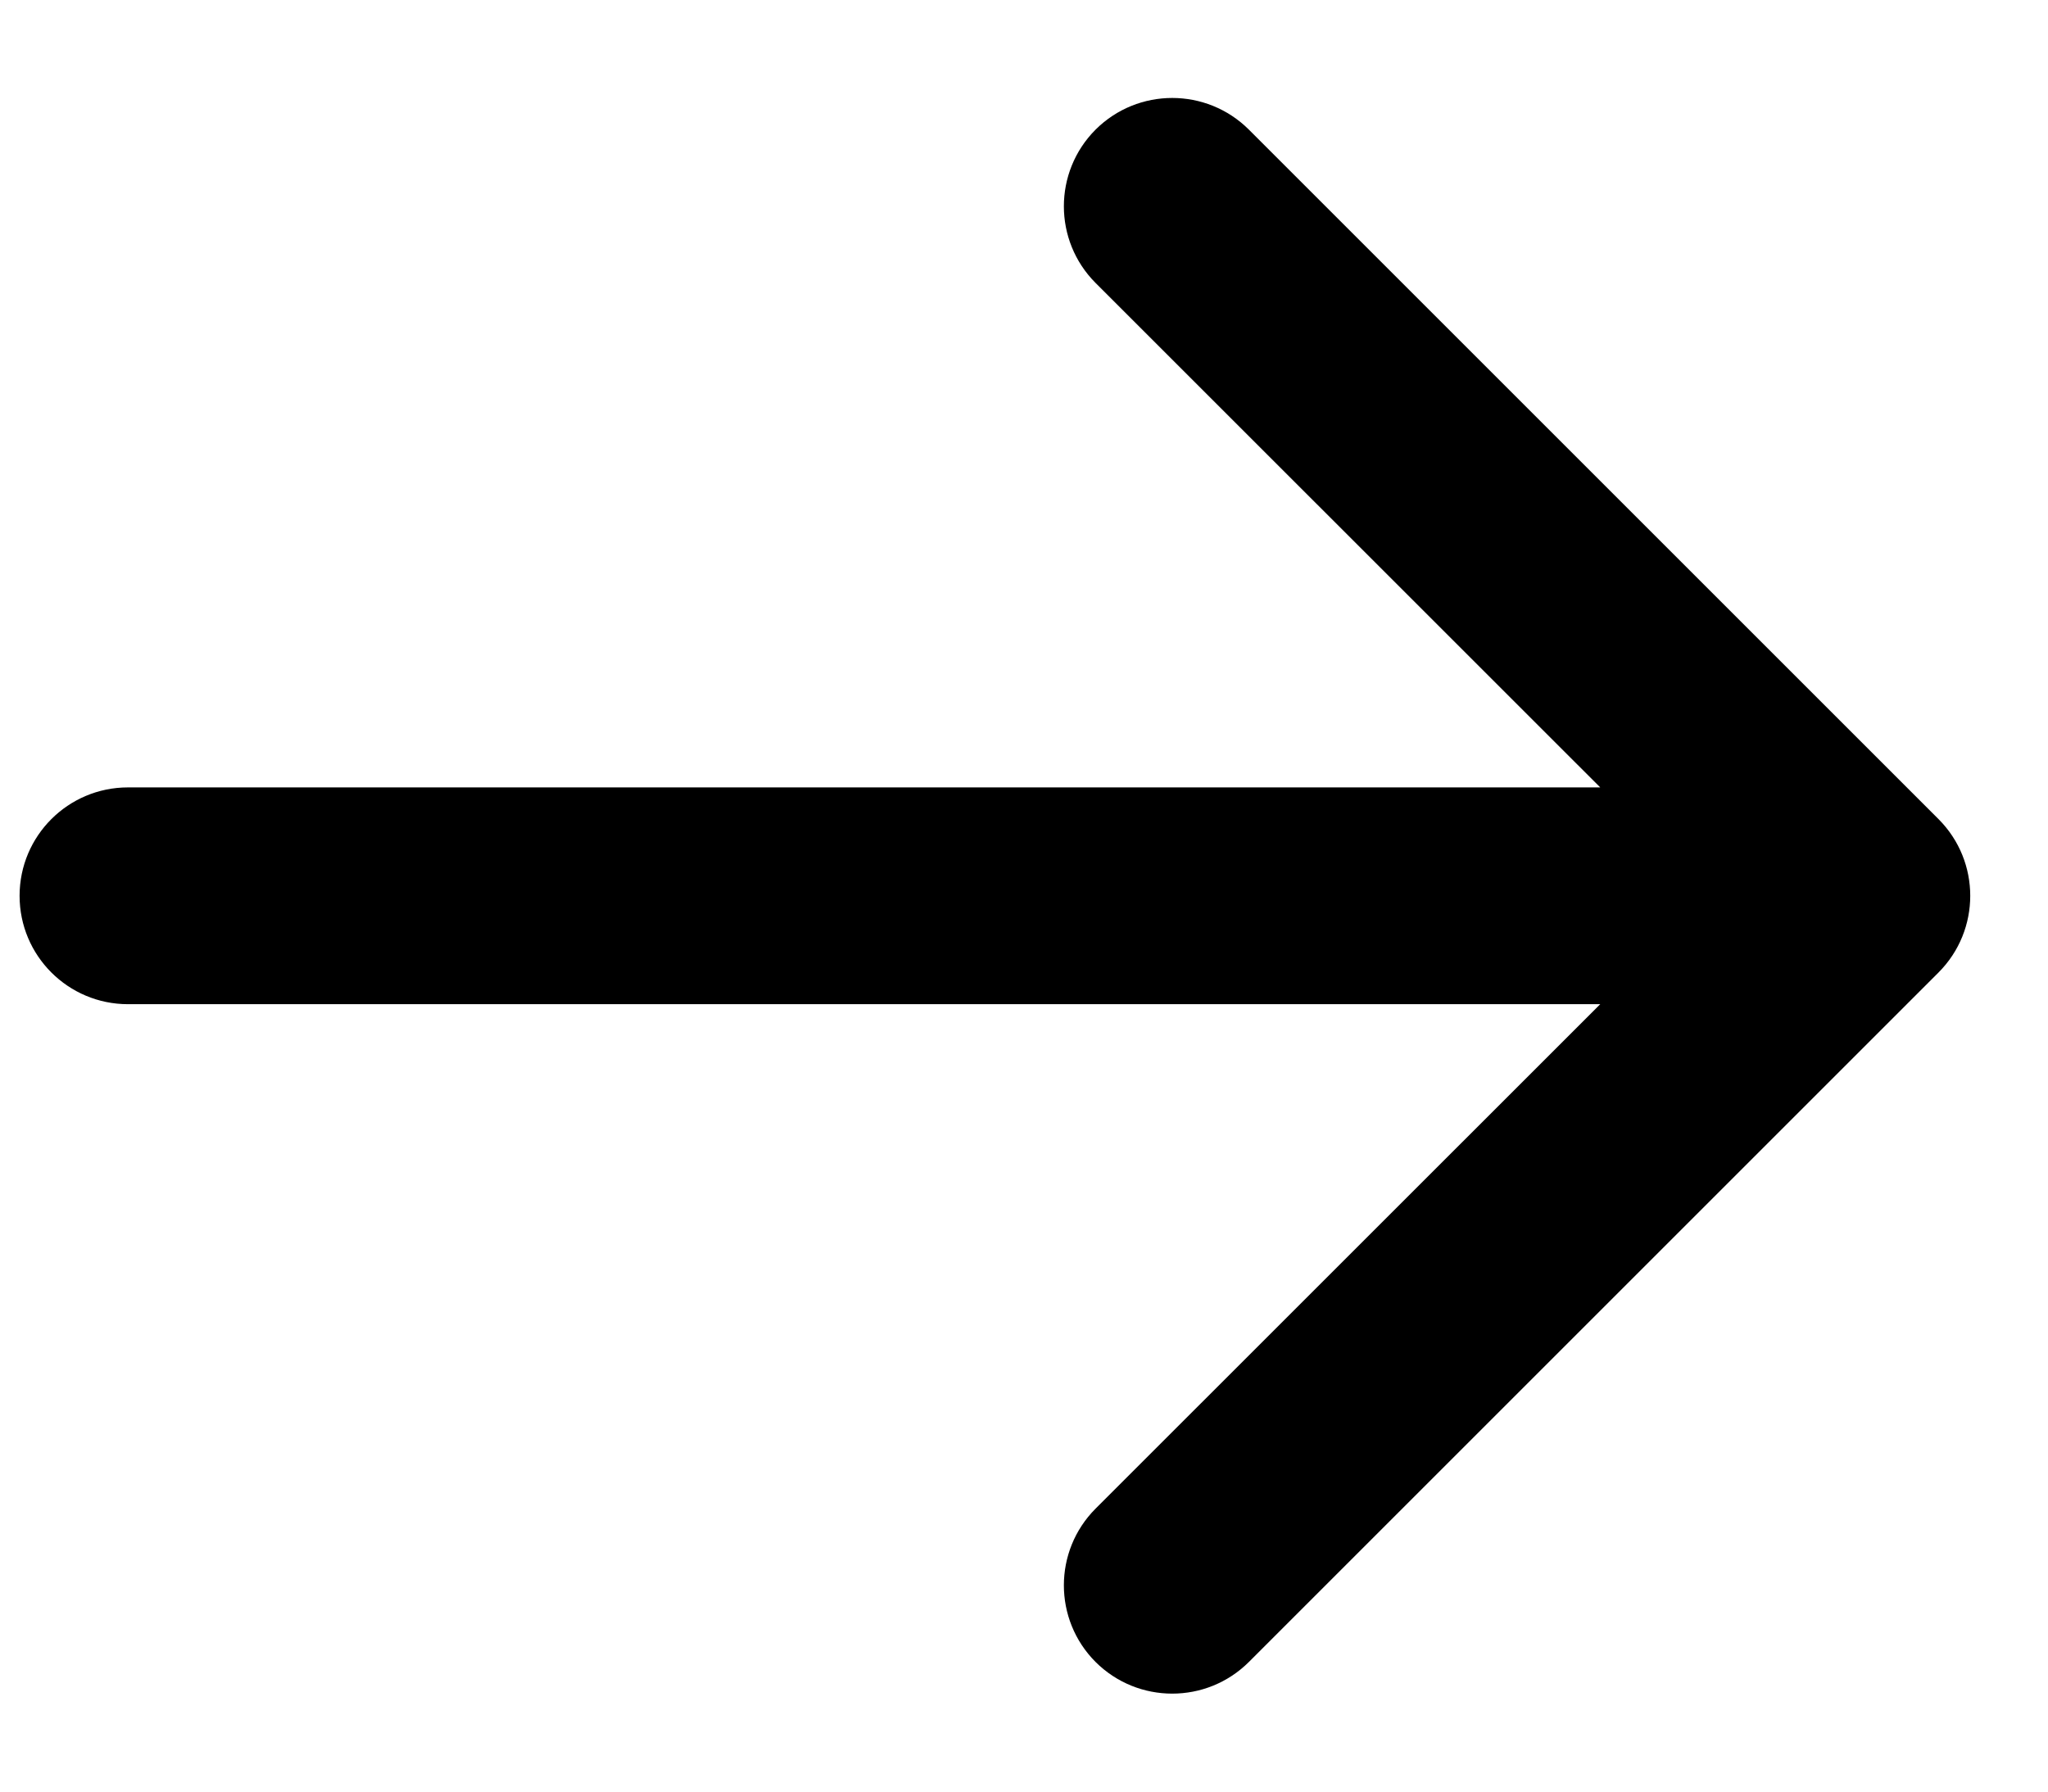
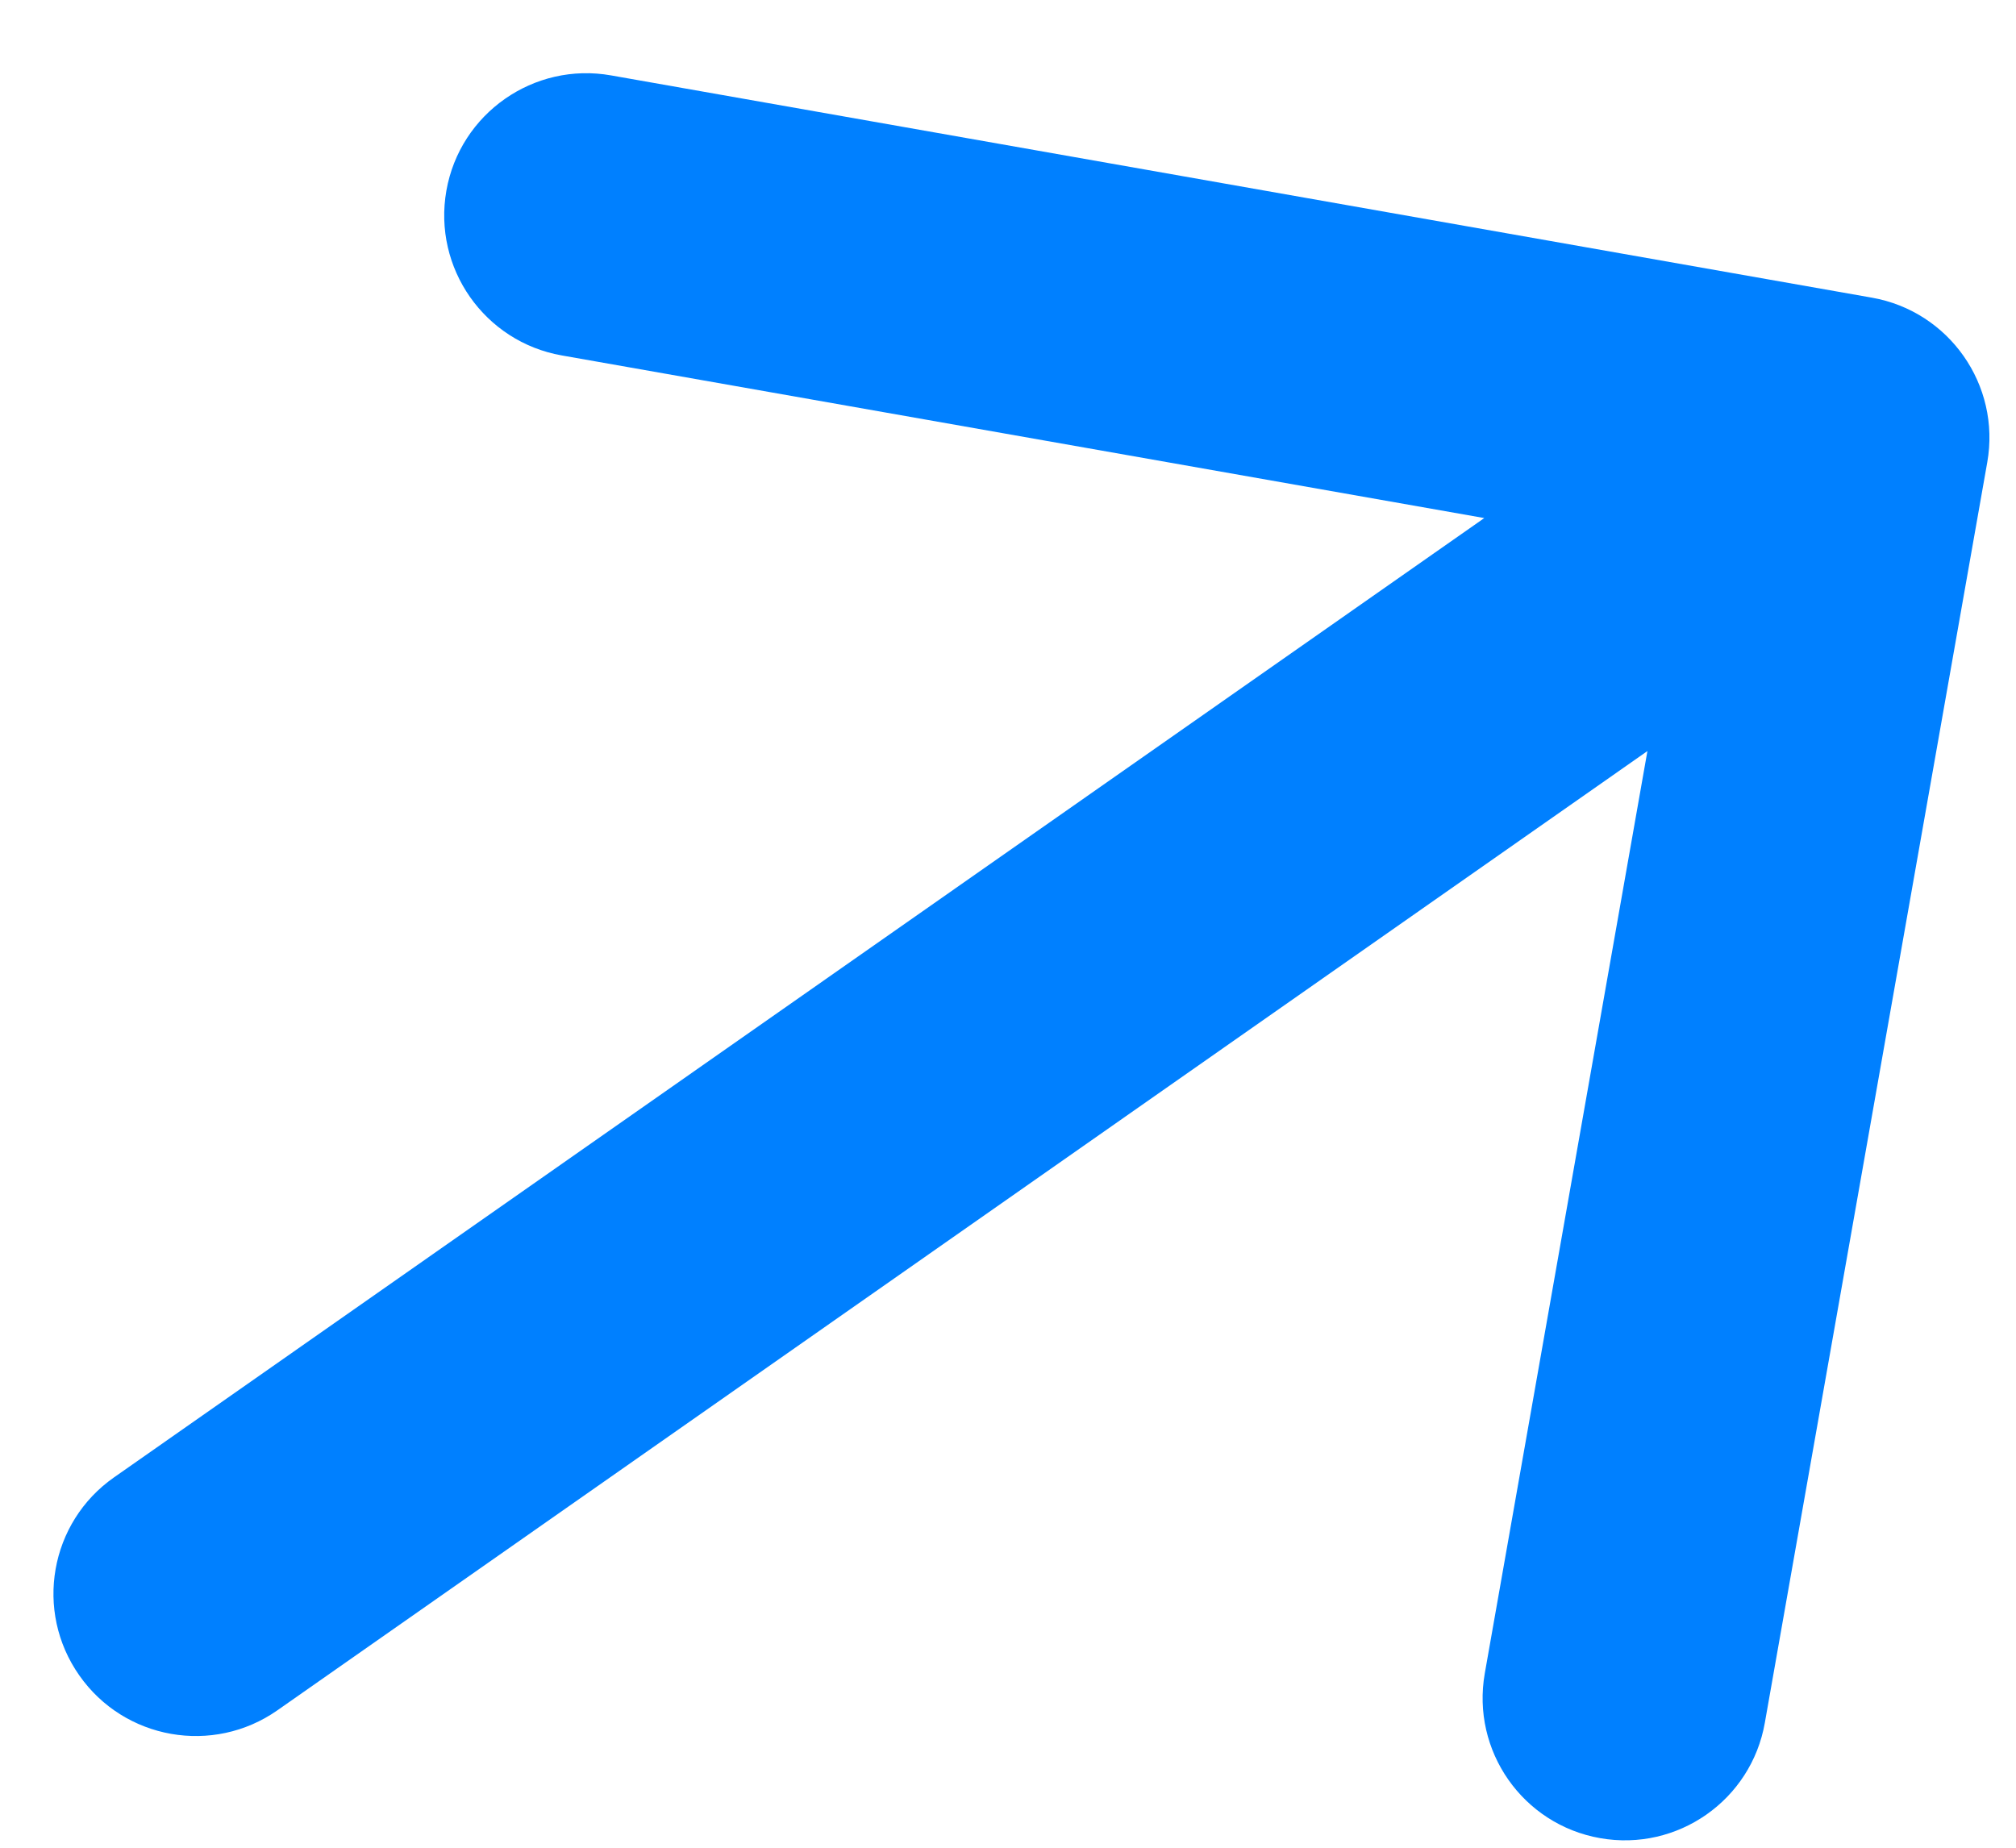
- <svg xmlns="http://www.w3.org/2000/svg" width="16" height="14" viewBox="0 0 16 14" fill="none">
-   <path d="M15.145 7.599C15.475 7.268 15.475 6.732 15.145 6.401L9.757 1.013C9.426 0.683 8.89 0.683 8.559 1.013C8.229 1.344 8.229 1.88 8.559 2.211L13.349 7L8.559 11.789C8.229 12.12 8.229 12.656 8.559 12.987C8.89 13.317 9.426 13.317 9.757 12.987L15.145 7.599ZM1 6.153C0.532 6.153 0.153 6.532 0.153 7C0.153 7.468 0.532 7.847 1 7.847V6.153ZM14.546 6.153L1 6.153V7.847L14.546 7.847V6.153Z" fill="black" />
+ <svg xmlns="http://www.w3.org/2000/svg" width="12" height="11" viewBox="0 0 12 11" fill="none">
+   <path d="M11.829 2.752C11.91 2.292 11.602 1.853 11.142 1.772L3.638 0.449C3.178 0.367 2.738 0.675 2.657 1.135C2.576 1.596 2.884 2.035 3.344 2.116L10.014 3.292L8.838 9.962C8.757 10.423 9.064 10.862 9.525 10.943C9.985 11.024 10.424 10.717 10.505 10.256L11.829 2.752ZM0.679 8.795C0.296 9.063 0.203 9.591 0.472 9.974C0.74 10.357 1.268 10.45 1.651 10.182L0.679 8.795ZM10.509 1.912L0.679 8.795L1.651 10.182L11.48 3.299L10.509 1.912Z" fill="#0080FF" />
</svg>
